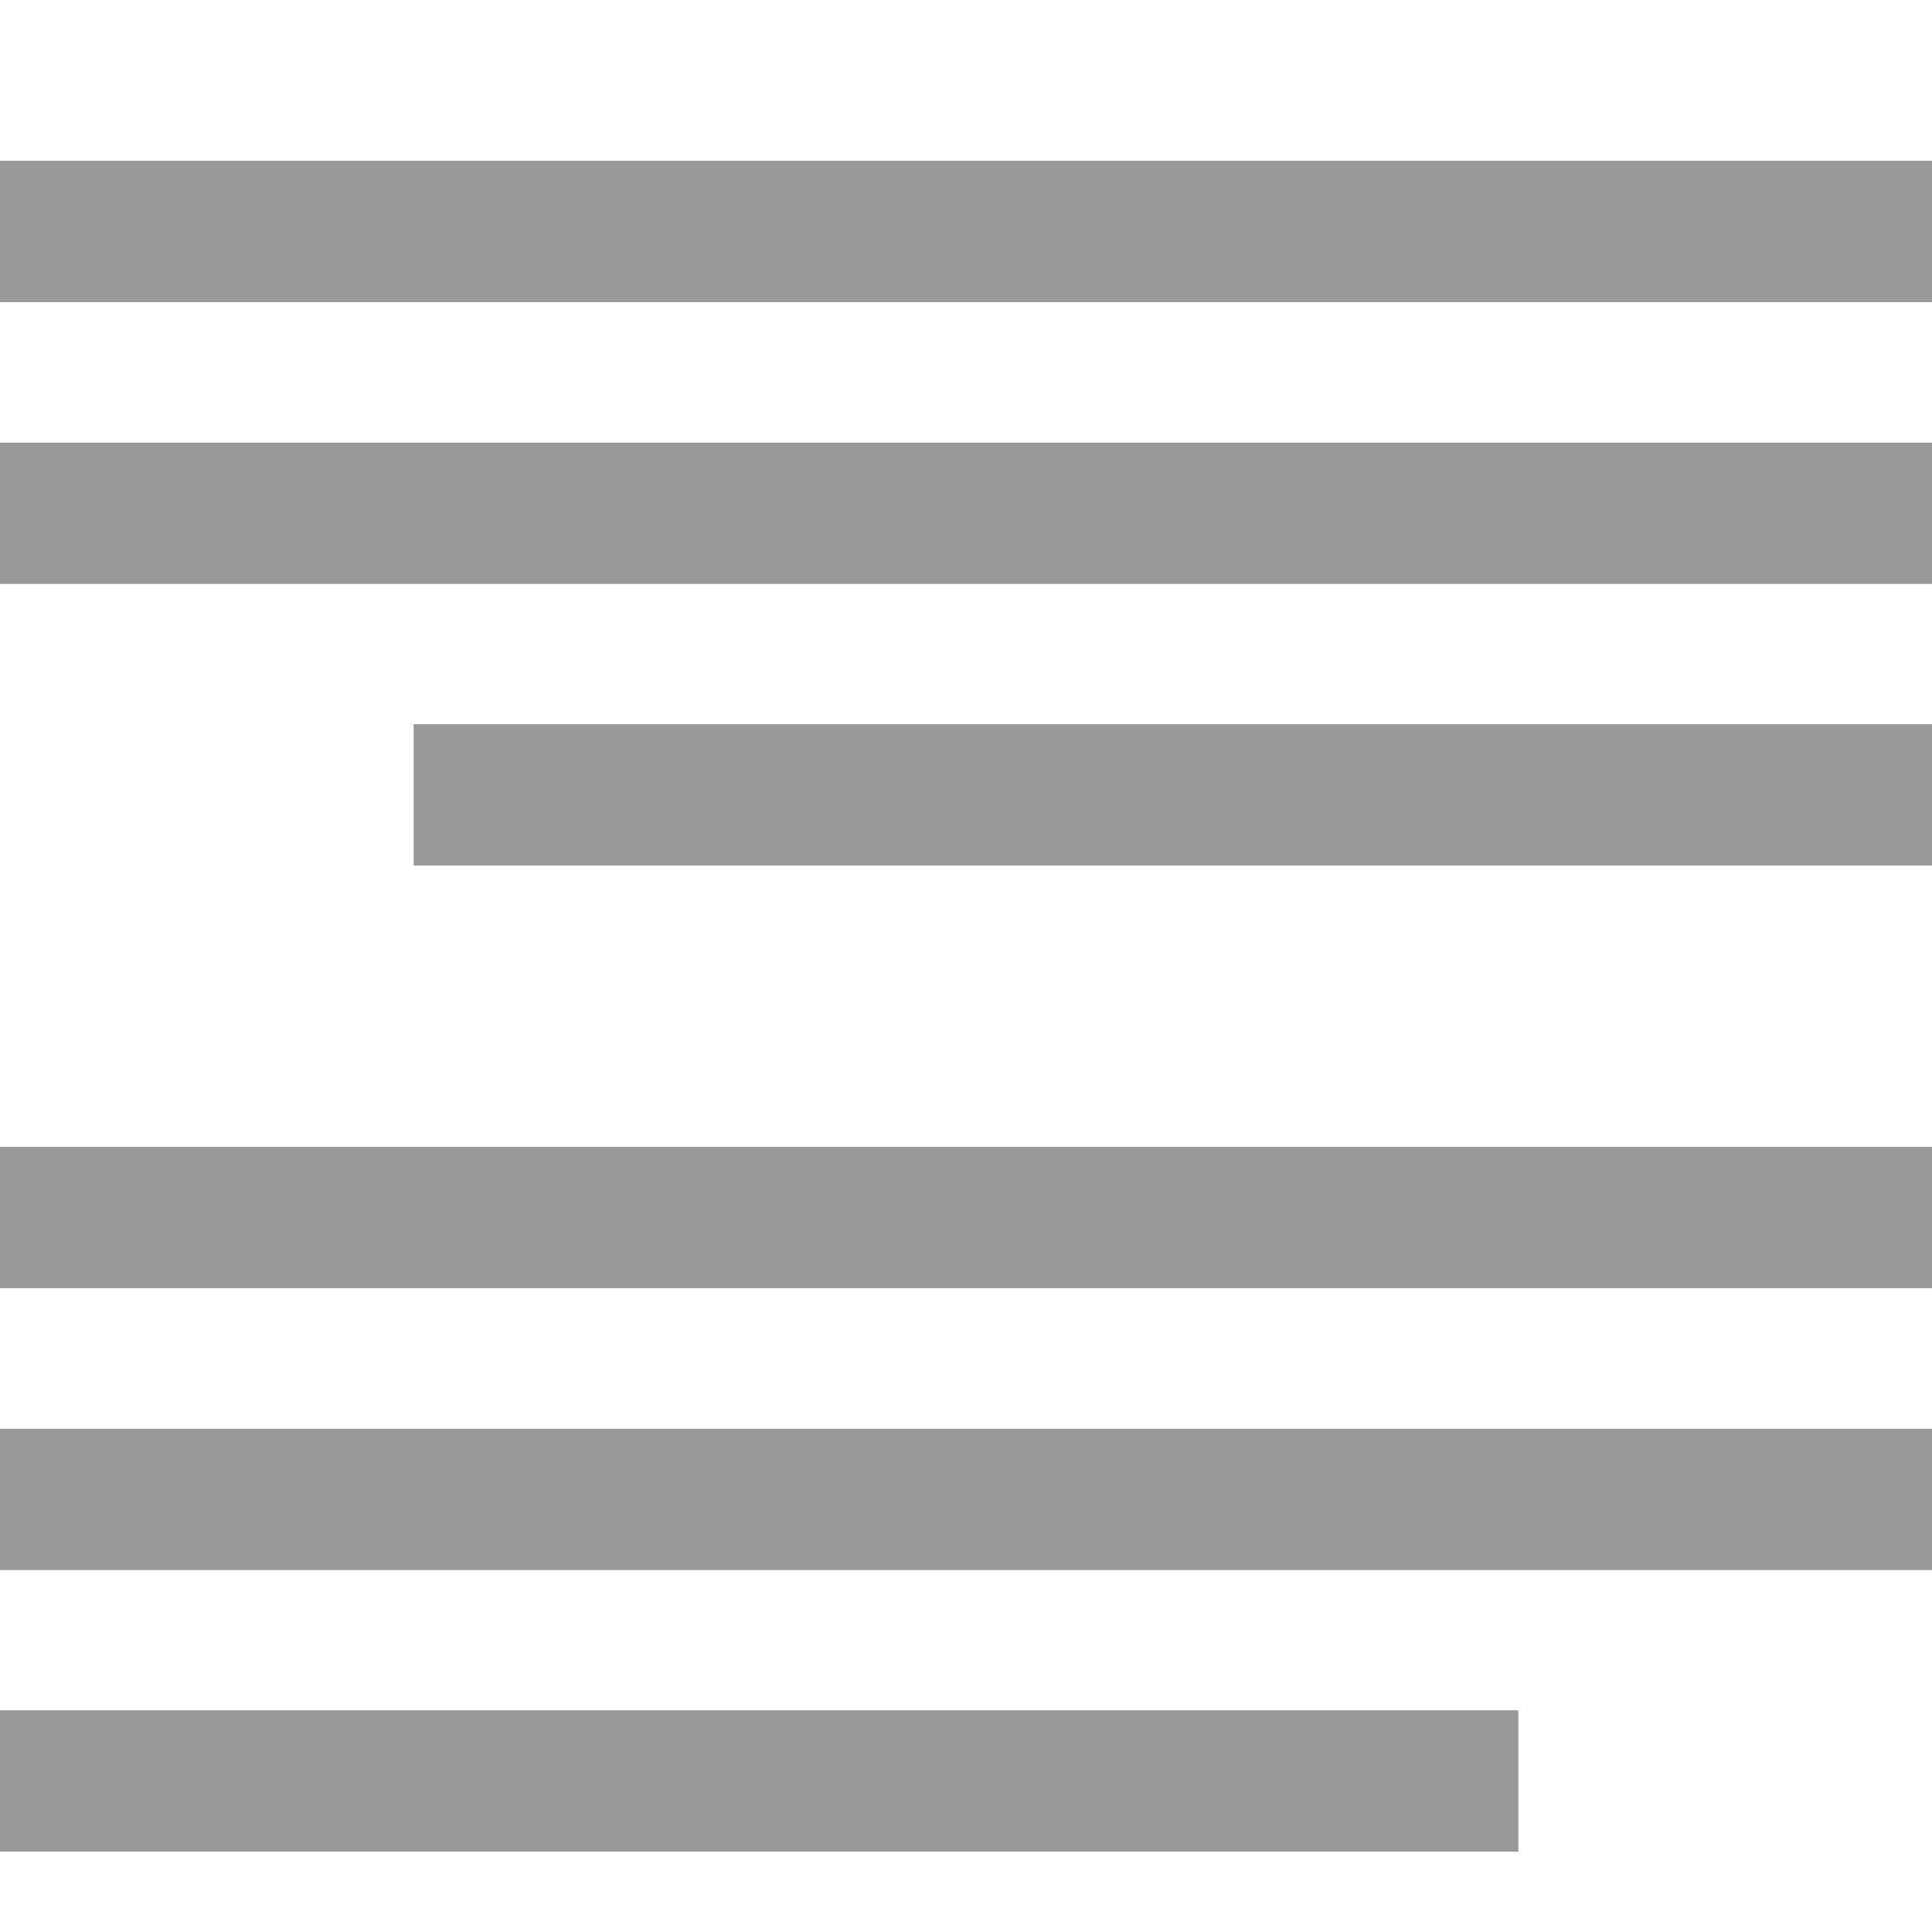
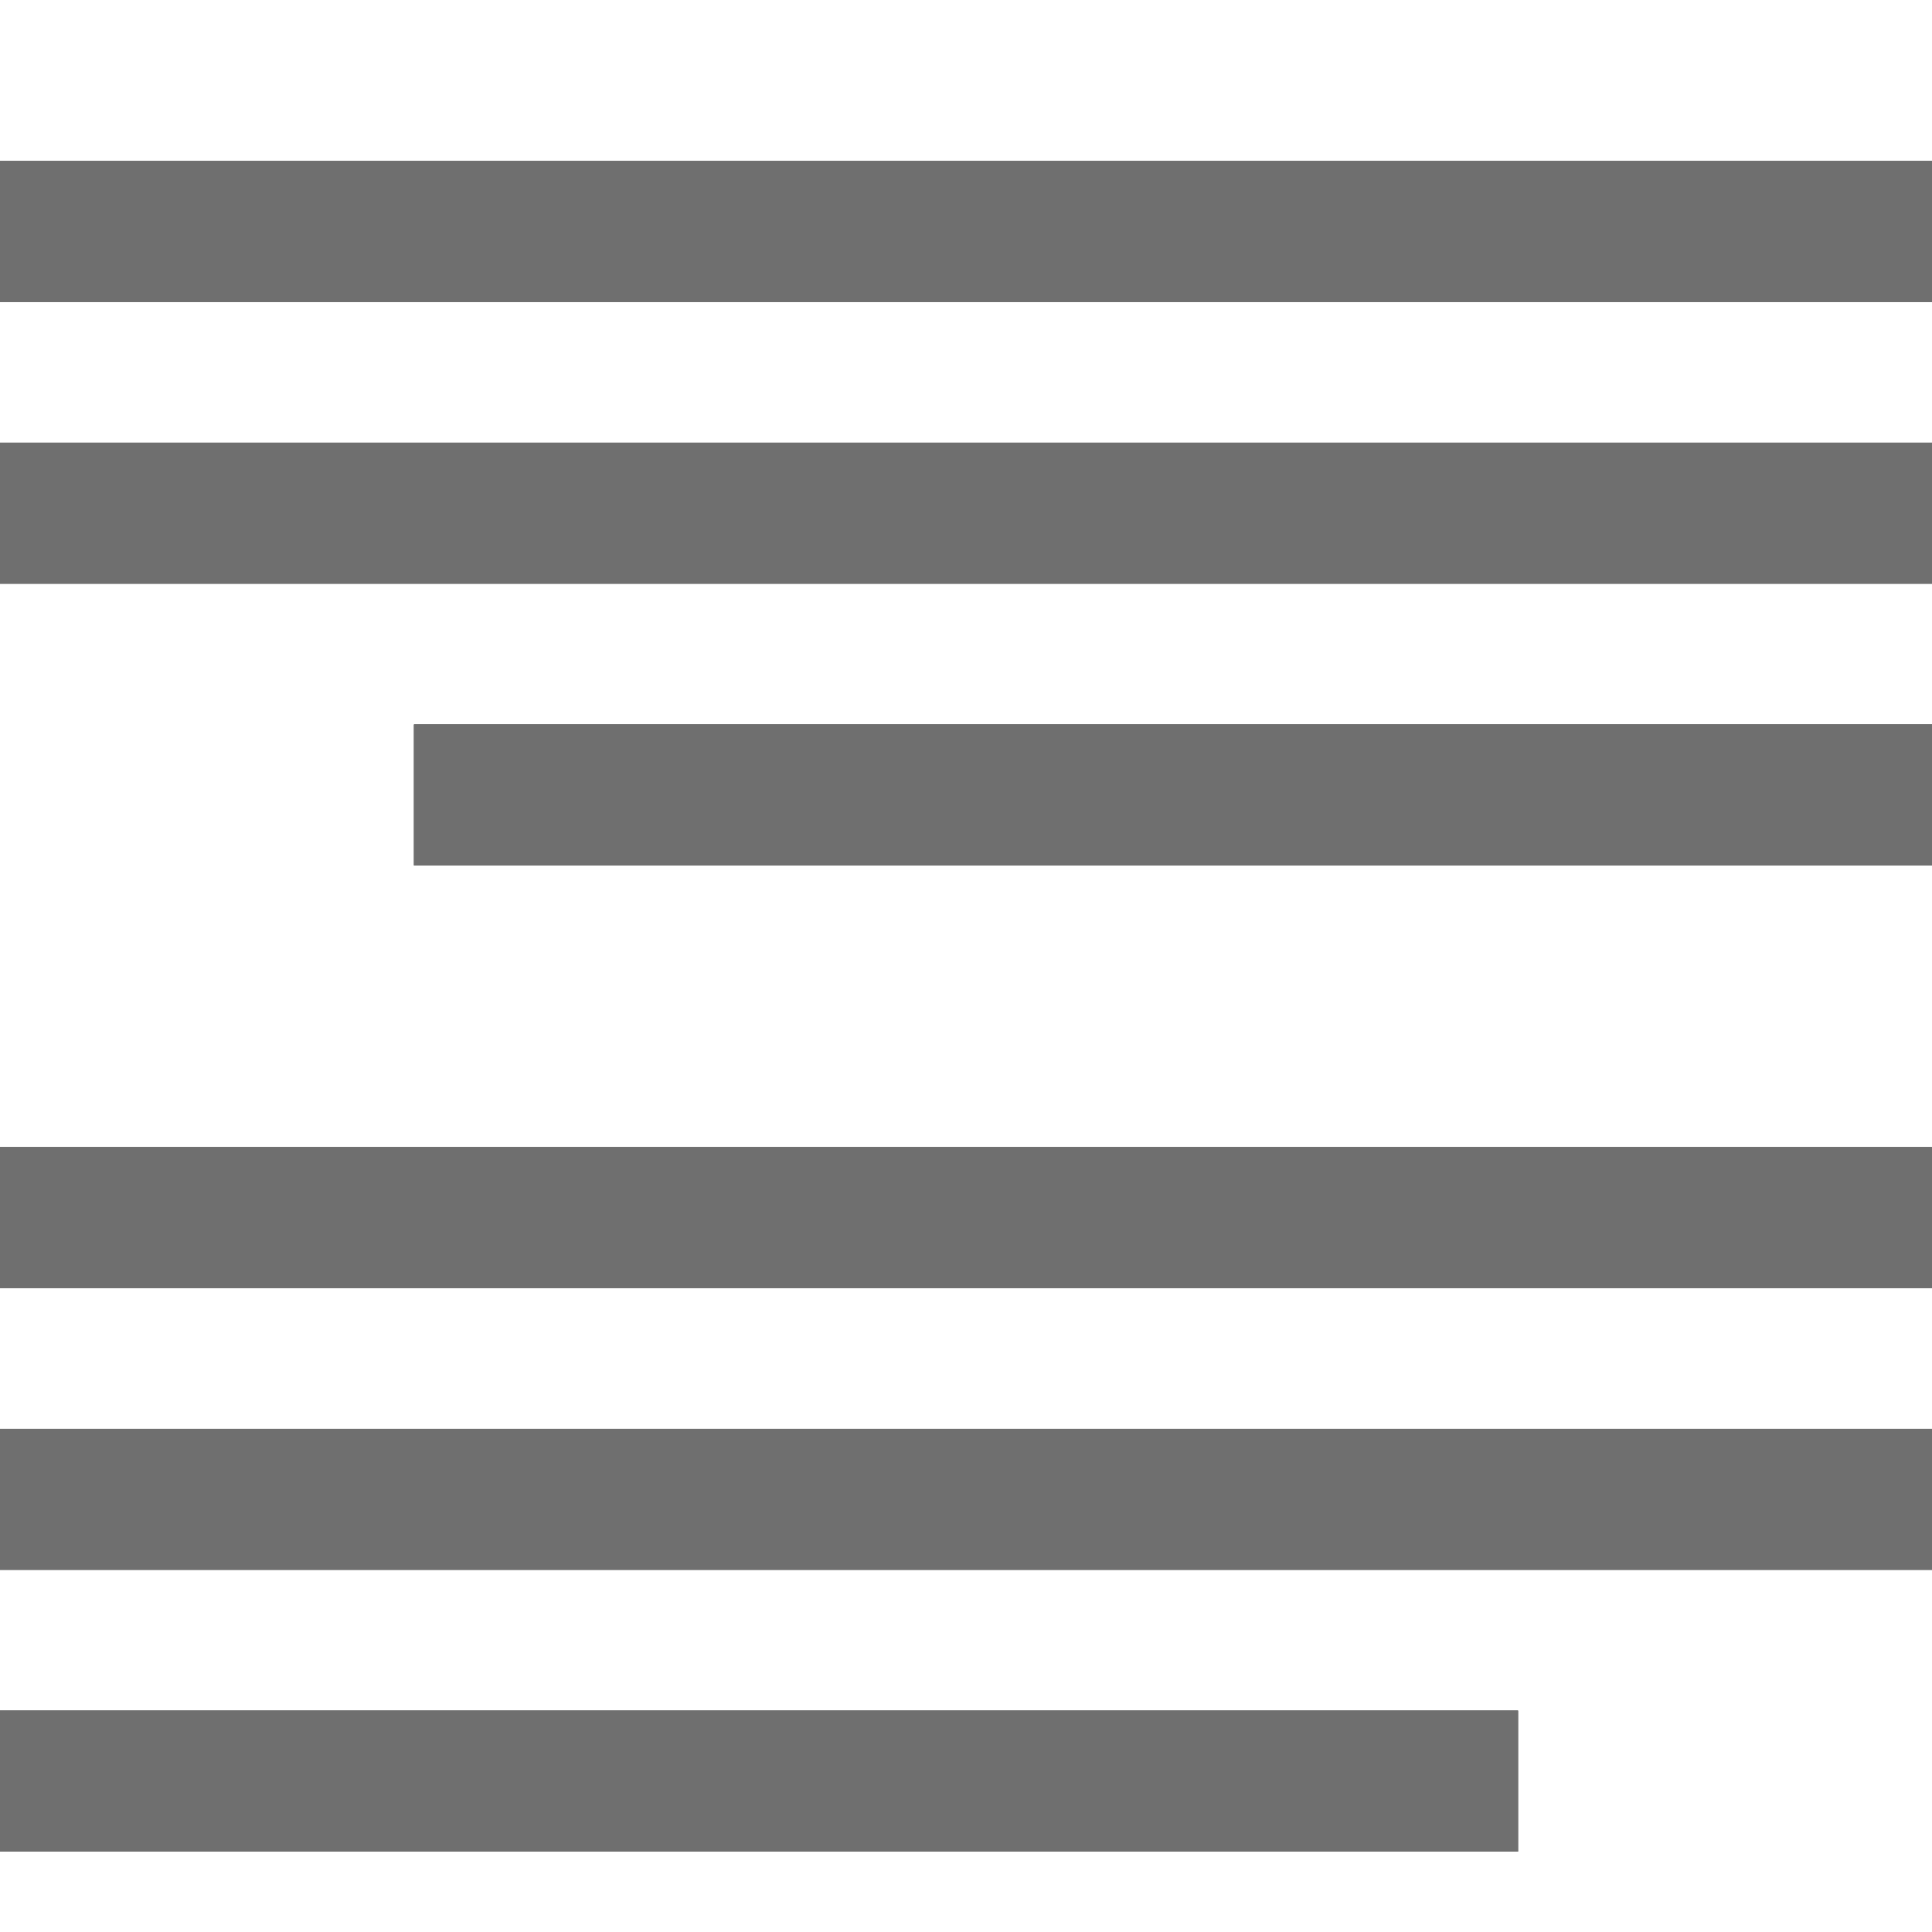
<svg xmlns="http://www.w3.org/2000/svg" width="24" height="24" viewBox="0 0 24 24" fill="none" preserveAspectRatio="none">
-   <path d="M24 5.5H0V7.25H24V5.5Z" fill="#999999" />
-   <path d="M24 9H5.143V10.75H24V9Z" fill="#999999" />
-   <path d="M24 2H0V3.75H24V2Z" fill="#999999" />
-   <path d="M24 5.5H0V7.25H24V5.5Z" fill="#999999" />
-   <path d="M24 9H5.143V10.75H24V9Z" fill="#999999" />
-   <path d="M24 2H0V3.75H24V2Z" fill="#999999" />
-   <path d="M24 5.5H0V7.25H24V5.5Z" fill="#999999" />
-   <path d="M24 9H5.143V10.75H24V9Z" fill="#999999" />
-   <path d="M24 2H0V3.75H24V2Z" fill="#999999" />
-   <path d="M24 5.5H0V7.25H24V5.5Z" fill="#999999" />
-   <path d="M24 9H5.143V10.75H24V9Z" fill="#999999" />
-   <path d="M24 2H0V3.75H24V2Z" fill="#999999" />
-   <path d="M0 23V21.25H18.857V23H0Z" fill="#999999" />
-   <path d="M0 19.5V17.75H24V19.5H0Z" fill="#999999" />
-   <path d="M0 16V14.25H24V16H0Z" fill="#999999" />
-   <path d="M0 23V21.25H18.857V23H0Z" fill="#999999" />
-   <path d="M0 19.5V17.75H24V19.5H0Z" fill="#999999" />
-   <path d="M0 16V14.25H24V16H0Z" fill="#999999" />
-   <path d="M0 23V21.25H18.857V23H0Z" fill="#999999" />
-   <path d="M0 19.5V17.75H24V19.5H0Z" fill="#999999" />
-   <path d="M0 16V14.25H24V16H0Z" fill="#999999" />
-   <path d="M0 23V21.25H18.857V23H0Z" fill="#999999" />
-   <path d="M0 19.5V17.75H24V19.5H0Z" fill="#999999" />
-   <path d="M0 16V14.25H24V16H0Z" fill="#999999" />
+   <path d="M24 5.5H0V7.25H24V5.5Z" fill="#6F6F6F" />
+   <path d="M24 9H5.143V10.75H24V9Z" fill="#6F6F6F" />
+   <path d="M24 2H0V3.75H24V2Z" fill="#6F6F6F" />
+   <path d="M24 5.5H0V7.25H24V5.5Z" fill="#6F6F6F" />
+   <path d="M24 9H5.143V10.75H24V9Z" fill="#6F6F6F" />
+   <path d="M24 2H0V3.75H24V2Z" fill="#6F6F6F" />
+   <path d="M24 5.5H0V7.25H24V5.5Z" fill="#6F6F6F" />
+   <path d="M24 9H5.143V10.75H24V9Z" fill="#6F6F6F" />
+   <path d="M24 2H0V3.75H24V2Z" fill="#6F6F6F" />
+   <path d="M24 5.5H0V7.25H24V5.5Z" fill="#6F6F6F" />
+   <path d="M24 9H5.143V10.75H24V9Z" fill="#6F6F6F" />
+   <path d="M24 2H0V3.75H24V2Z" fill="#6F6F6F" />
+   <path d="M0 23V21.25H18.857V23H0Z" fill="#6F6F6F" />
+   <path d="M0 19.5V17.75H24V19.5H0Z" fill="#6F6F6F" />
+   <path d="M0 16V14.25H24V16H0Z" fill="#6F6F6F" />
+   <path d="M0 23V21.25H18.857V23H0Z" fill="#6F6F6F" />
+   <path d="M0 19.5V17.75H24V19.5H0Z" fill="#6F6F6F" />
+   <path d="M0 16V14.25H24V16H0Z" fill="#6F6F6F" />
+   <path d="M0 23V21.25H18.857V23H0Z" fill="#6F6F6F" />
+   <path d="M0 19.5V17.75H24V19.5H0Z" fill="#6F6F6F" />
+   <path d="M0 16V14.25H24V16H0Z" fill="#6F6F6F" />
+   <path d="M0 23V21.25H18.857V23H0Z" fill="#6F6F6F" />
+   <path d="M0 19.5V17.75H24V19.5H0Z" fill="#6F6F6F" />
+   <path d="M0 16V14.25H24V16H0Z" fill="#6F6F6F" />
</svg>
